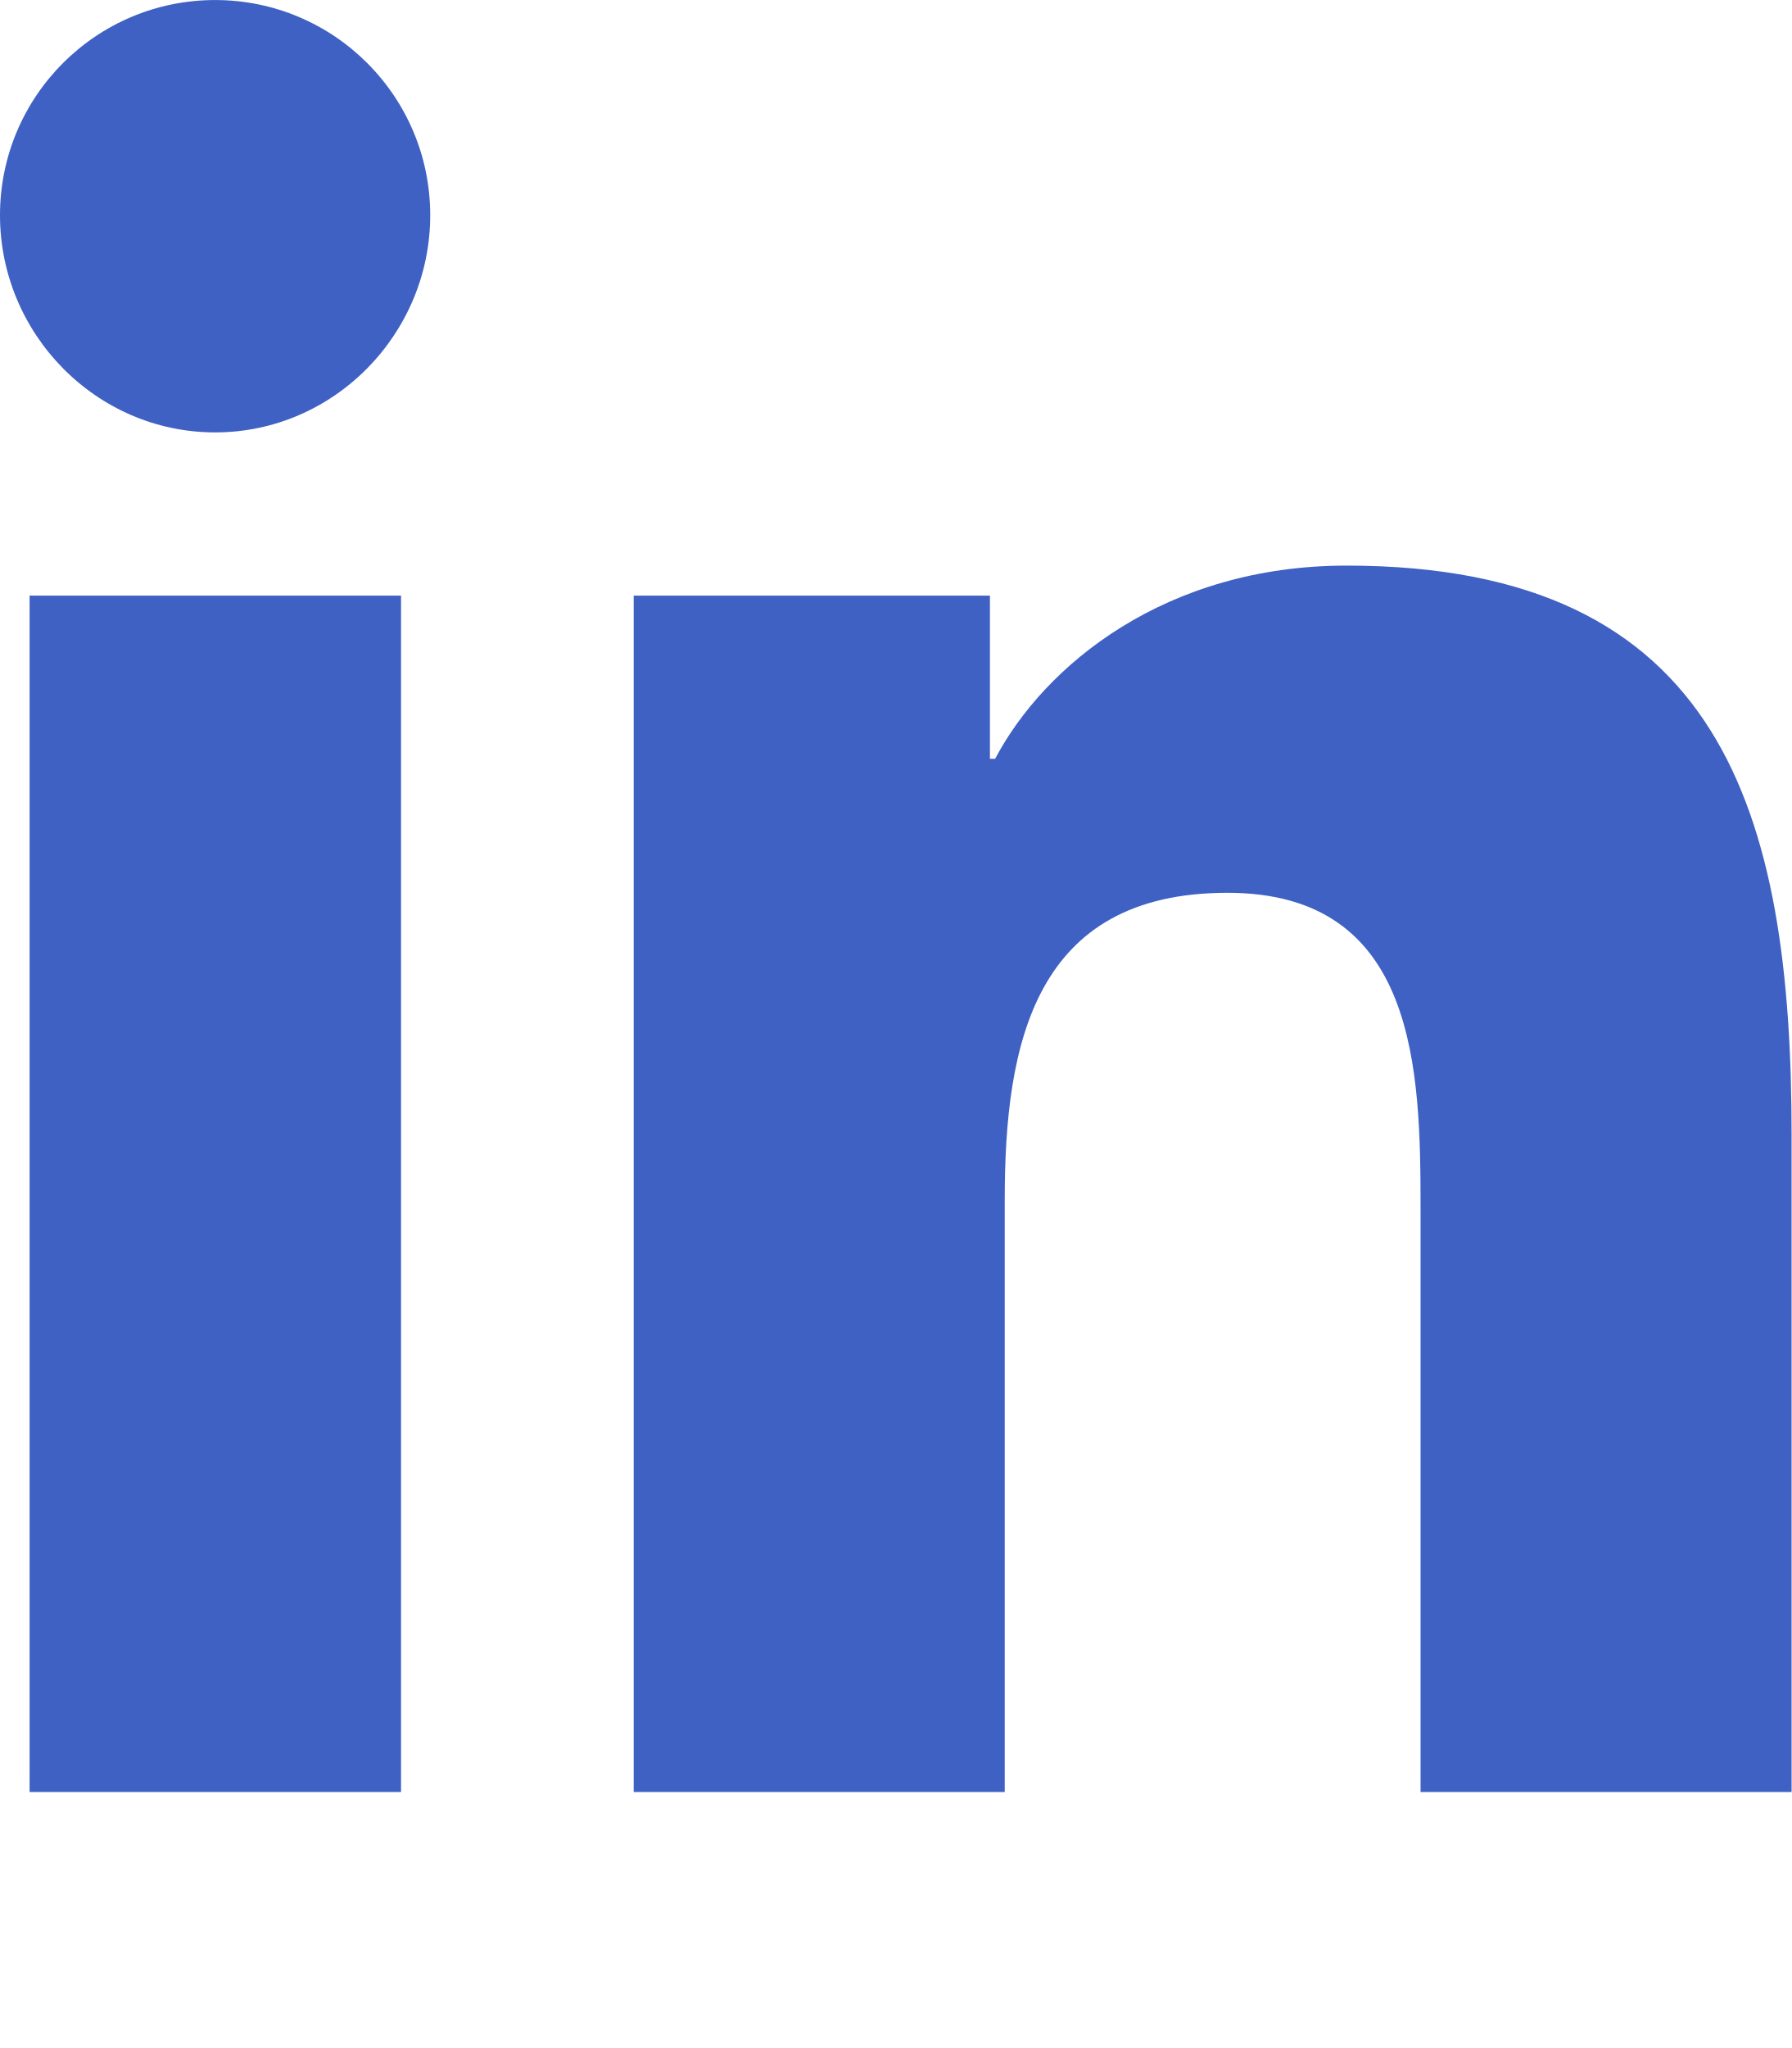
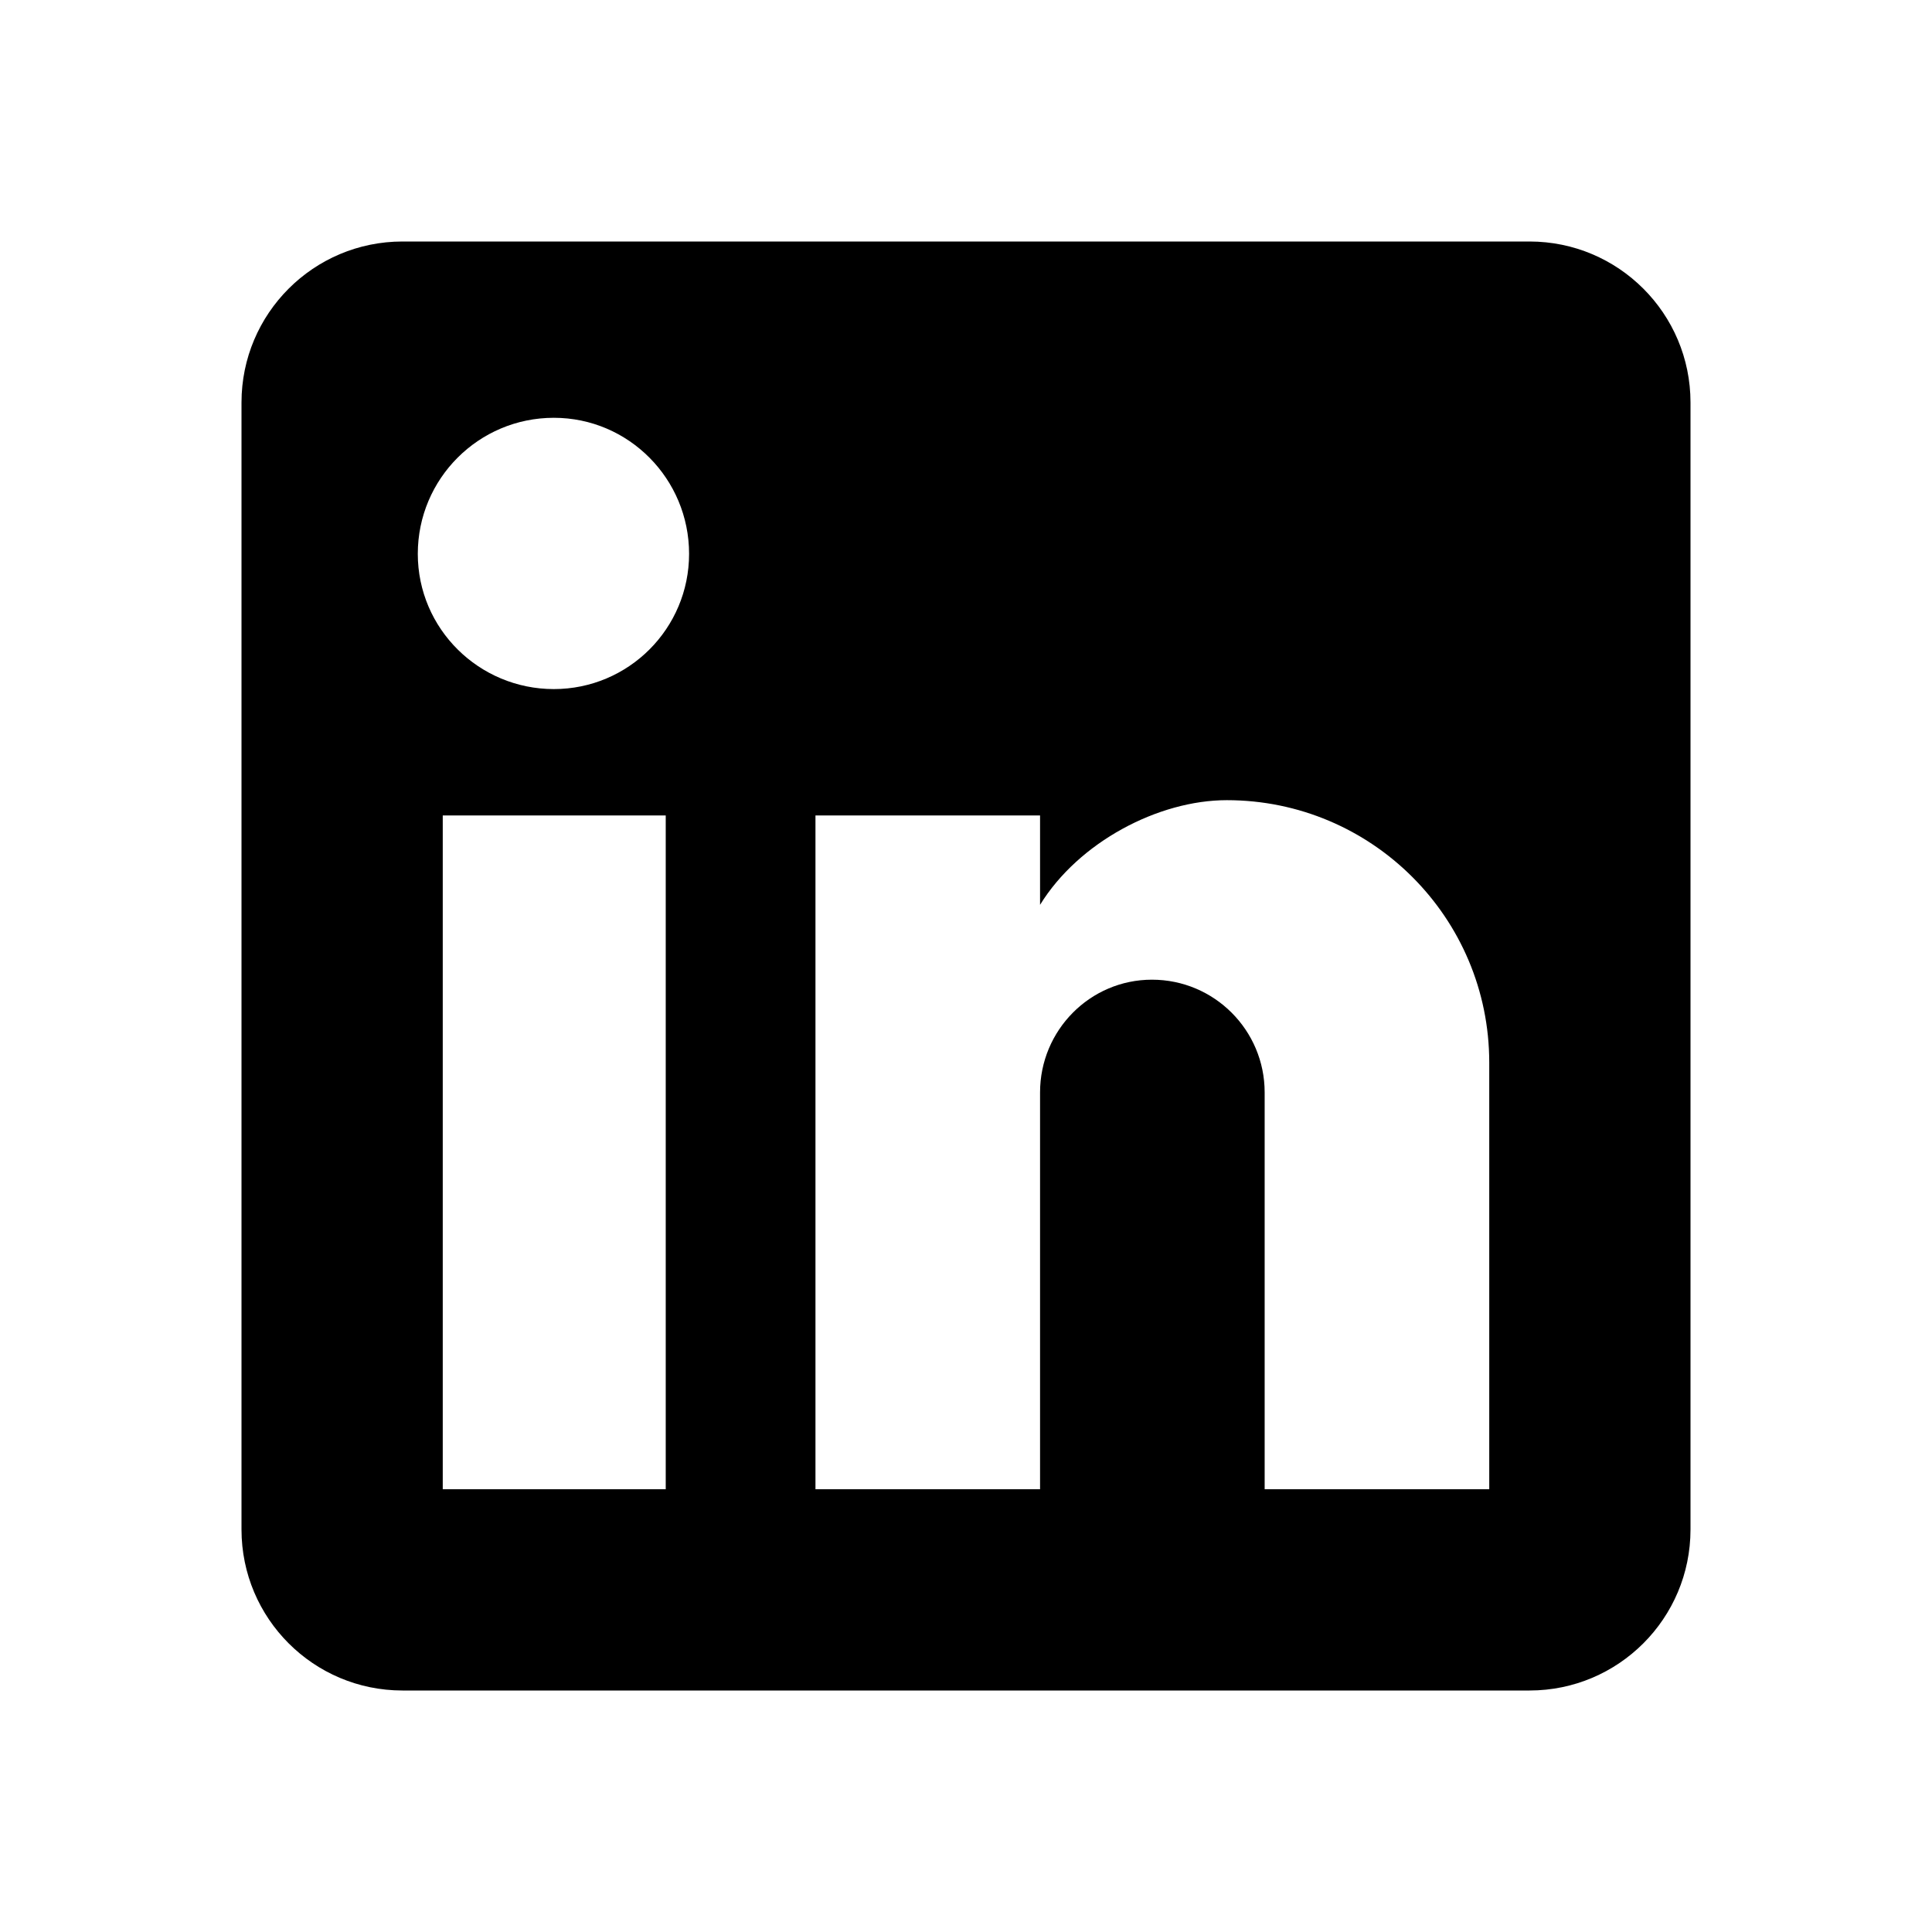
- <svg xmlns="http://www.w3.org/2000/svg" viewBox="0 0 448 512">
-   <path fill="#3f61c4" d="M100.28 448H7.4V148.9h92.88zM53.79 108.1C24.09 108.1 0 83.5 0 53.8a53.79 53.79 0 0 1 107.58 0c0 29.7-24.1 54.3-53.79 54.3zM447.9 448h-92.68V302.4c0-34.7-.7-79.2-48.29-79.2-48.29 0-55.69 37.7-55.69 76.7V448h-92.78V148.9h89.08v40.8h1.3c12.4-23.5 42.69-48.3 87.88-48.3 94 0 111.28 61.9 111.28 142.3V448z" />
+ <svg xmlns="http://www.w3.org/2000/svg" width="24" height="24" viewBox="0 0 24 24">
+   <path fill="currentColor" d="M19 3a2 2 0 0 1 2 2v14a2 2 0 0 1-2 2H5a2 2 0 0 1-2-2V5a2 2 0 0 1 2-2h14m-.5 15.5v-5.3a3.26 3.26 0 0 0-3.26-3.26c-.85 0-1.84.52-2.32 1.3v-1.11h-2.79v8.37h2.79v-4.93c0-.77.62-1.4 1.39-1.4a1.4 1.4 0 0 1 1.4 1.4v4.93h2.79M6.88 8.56a1.68 1.68 0 0 0 1.68-1.68c0-.93-.75-1.69-1.68-1.69a1.69 1.69 0 0 0-1.69 1.69c0 .93.76 1.68 1.69 1.68m1.39 9.94v-8.37H5.5v8.37h2.77z" />
</svg>
